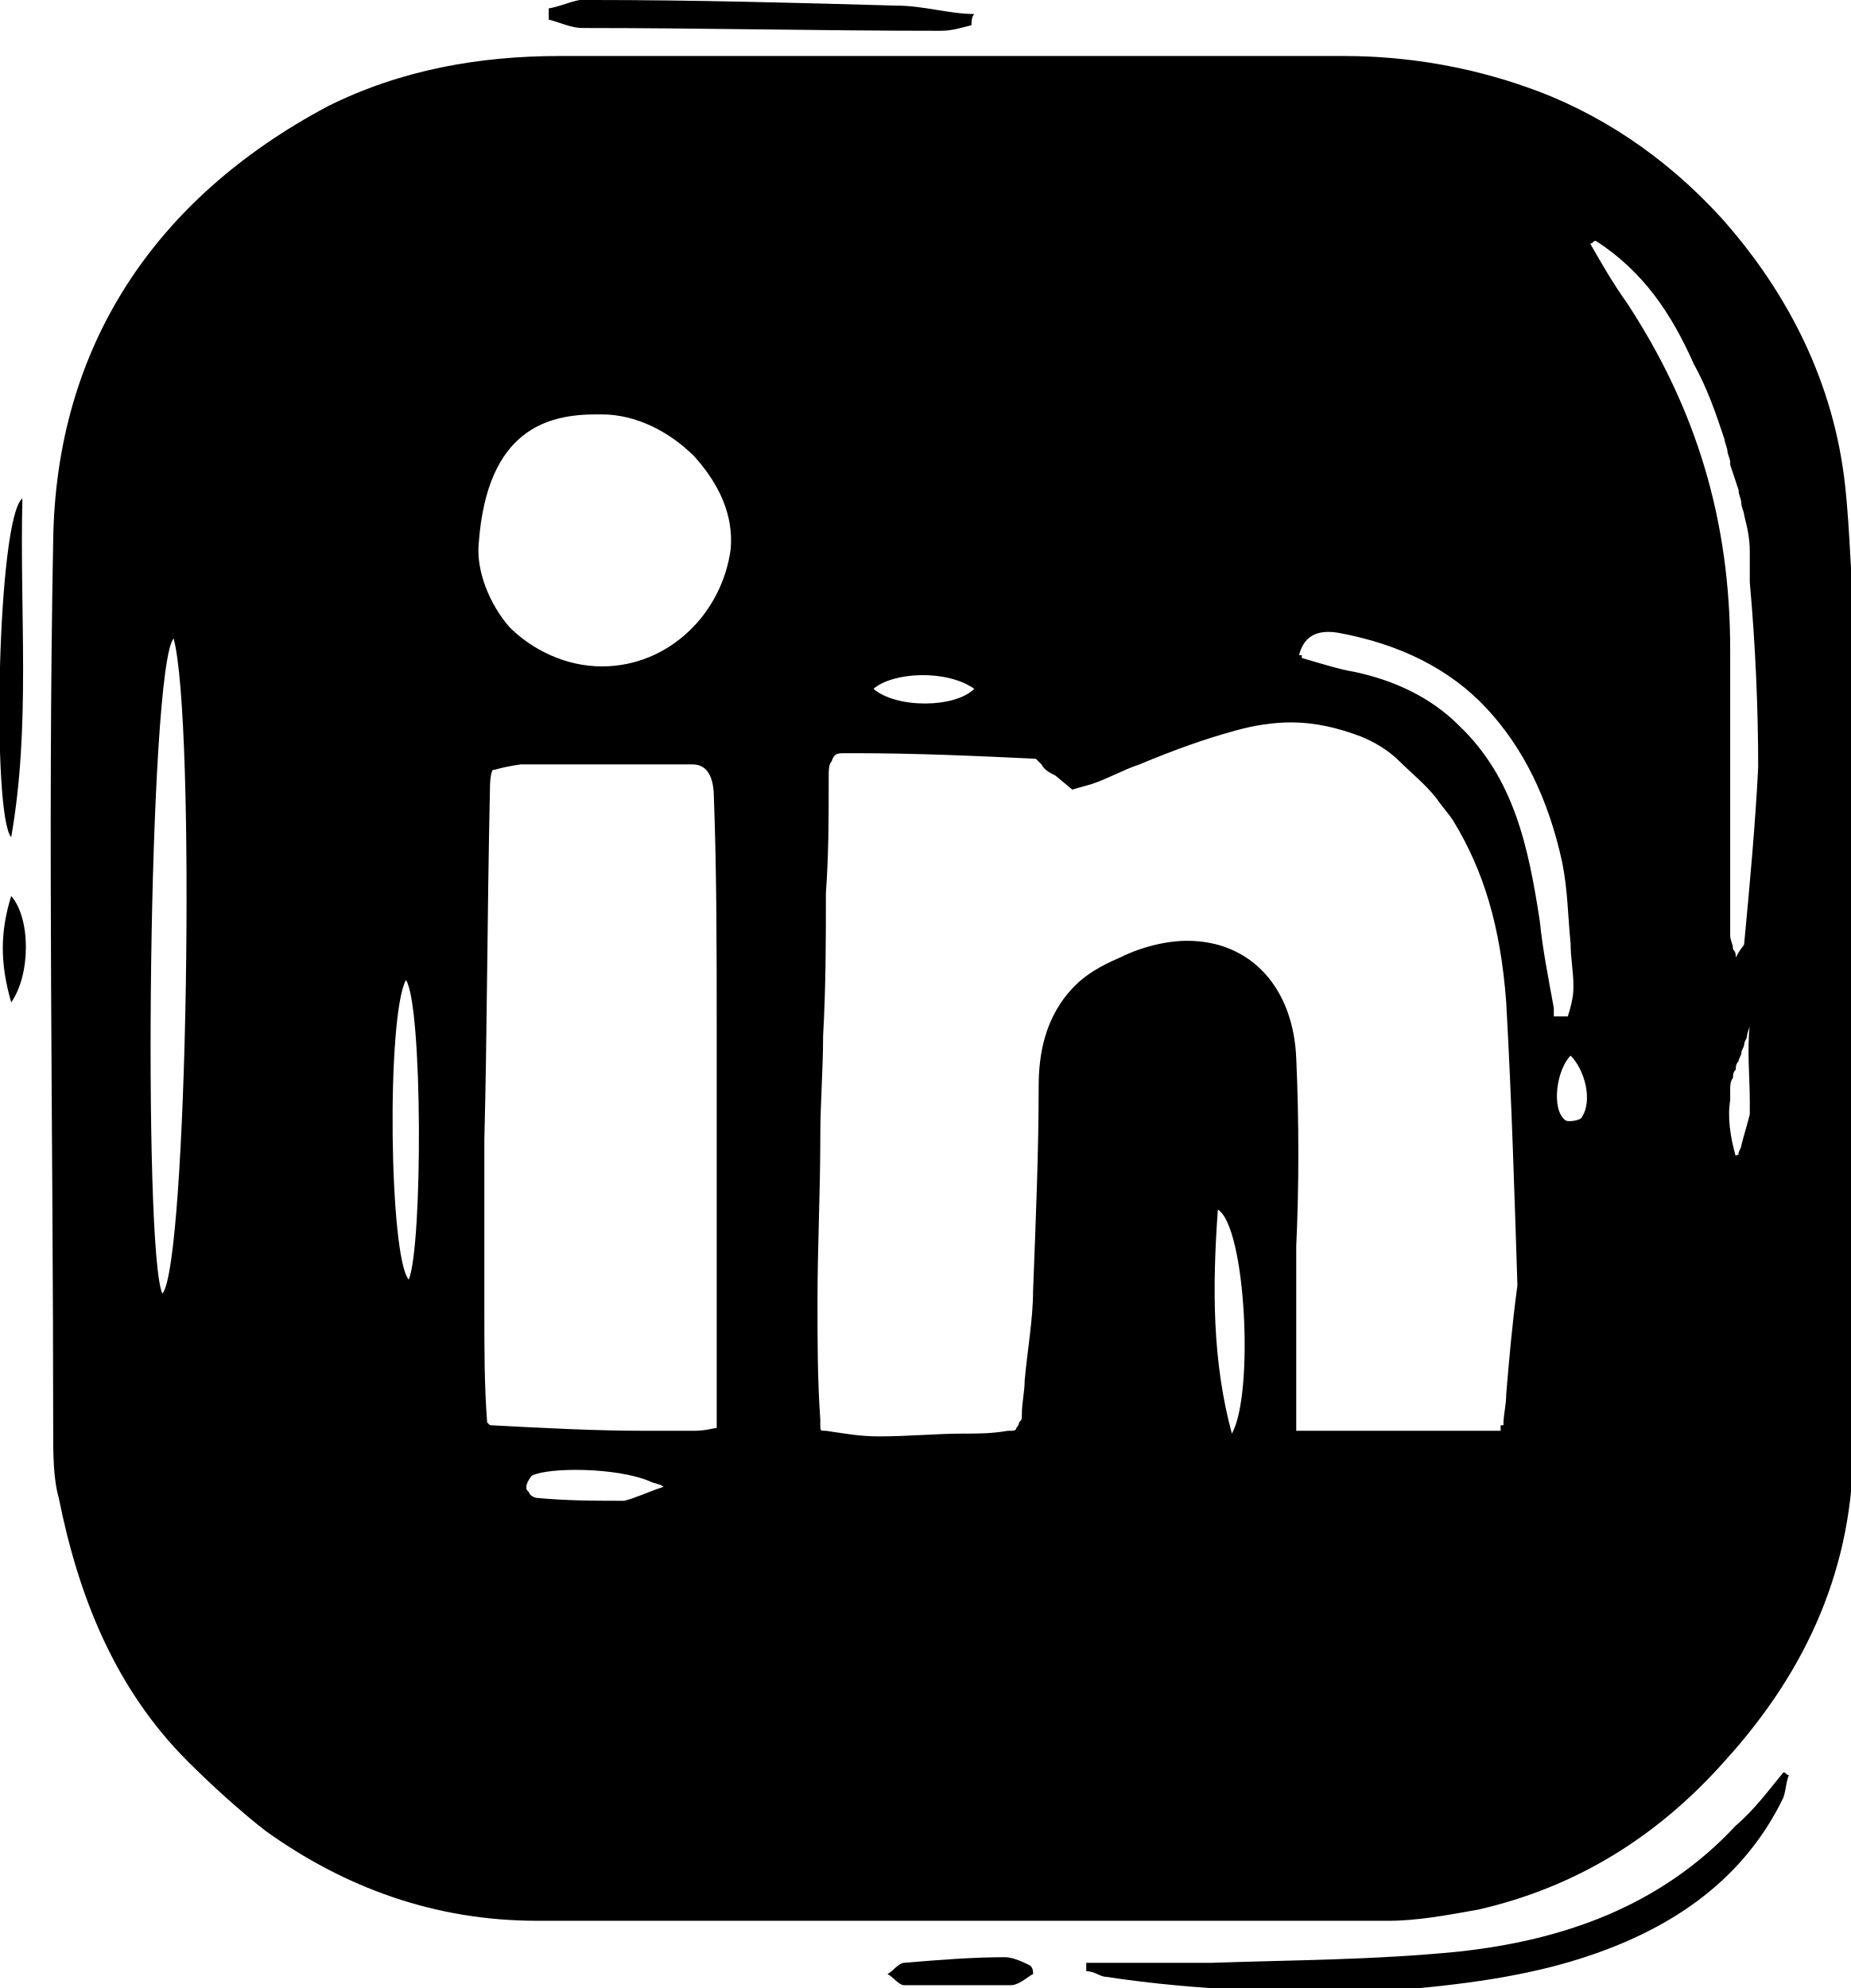
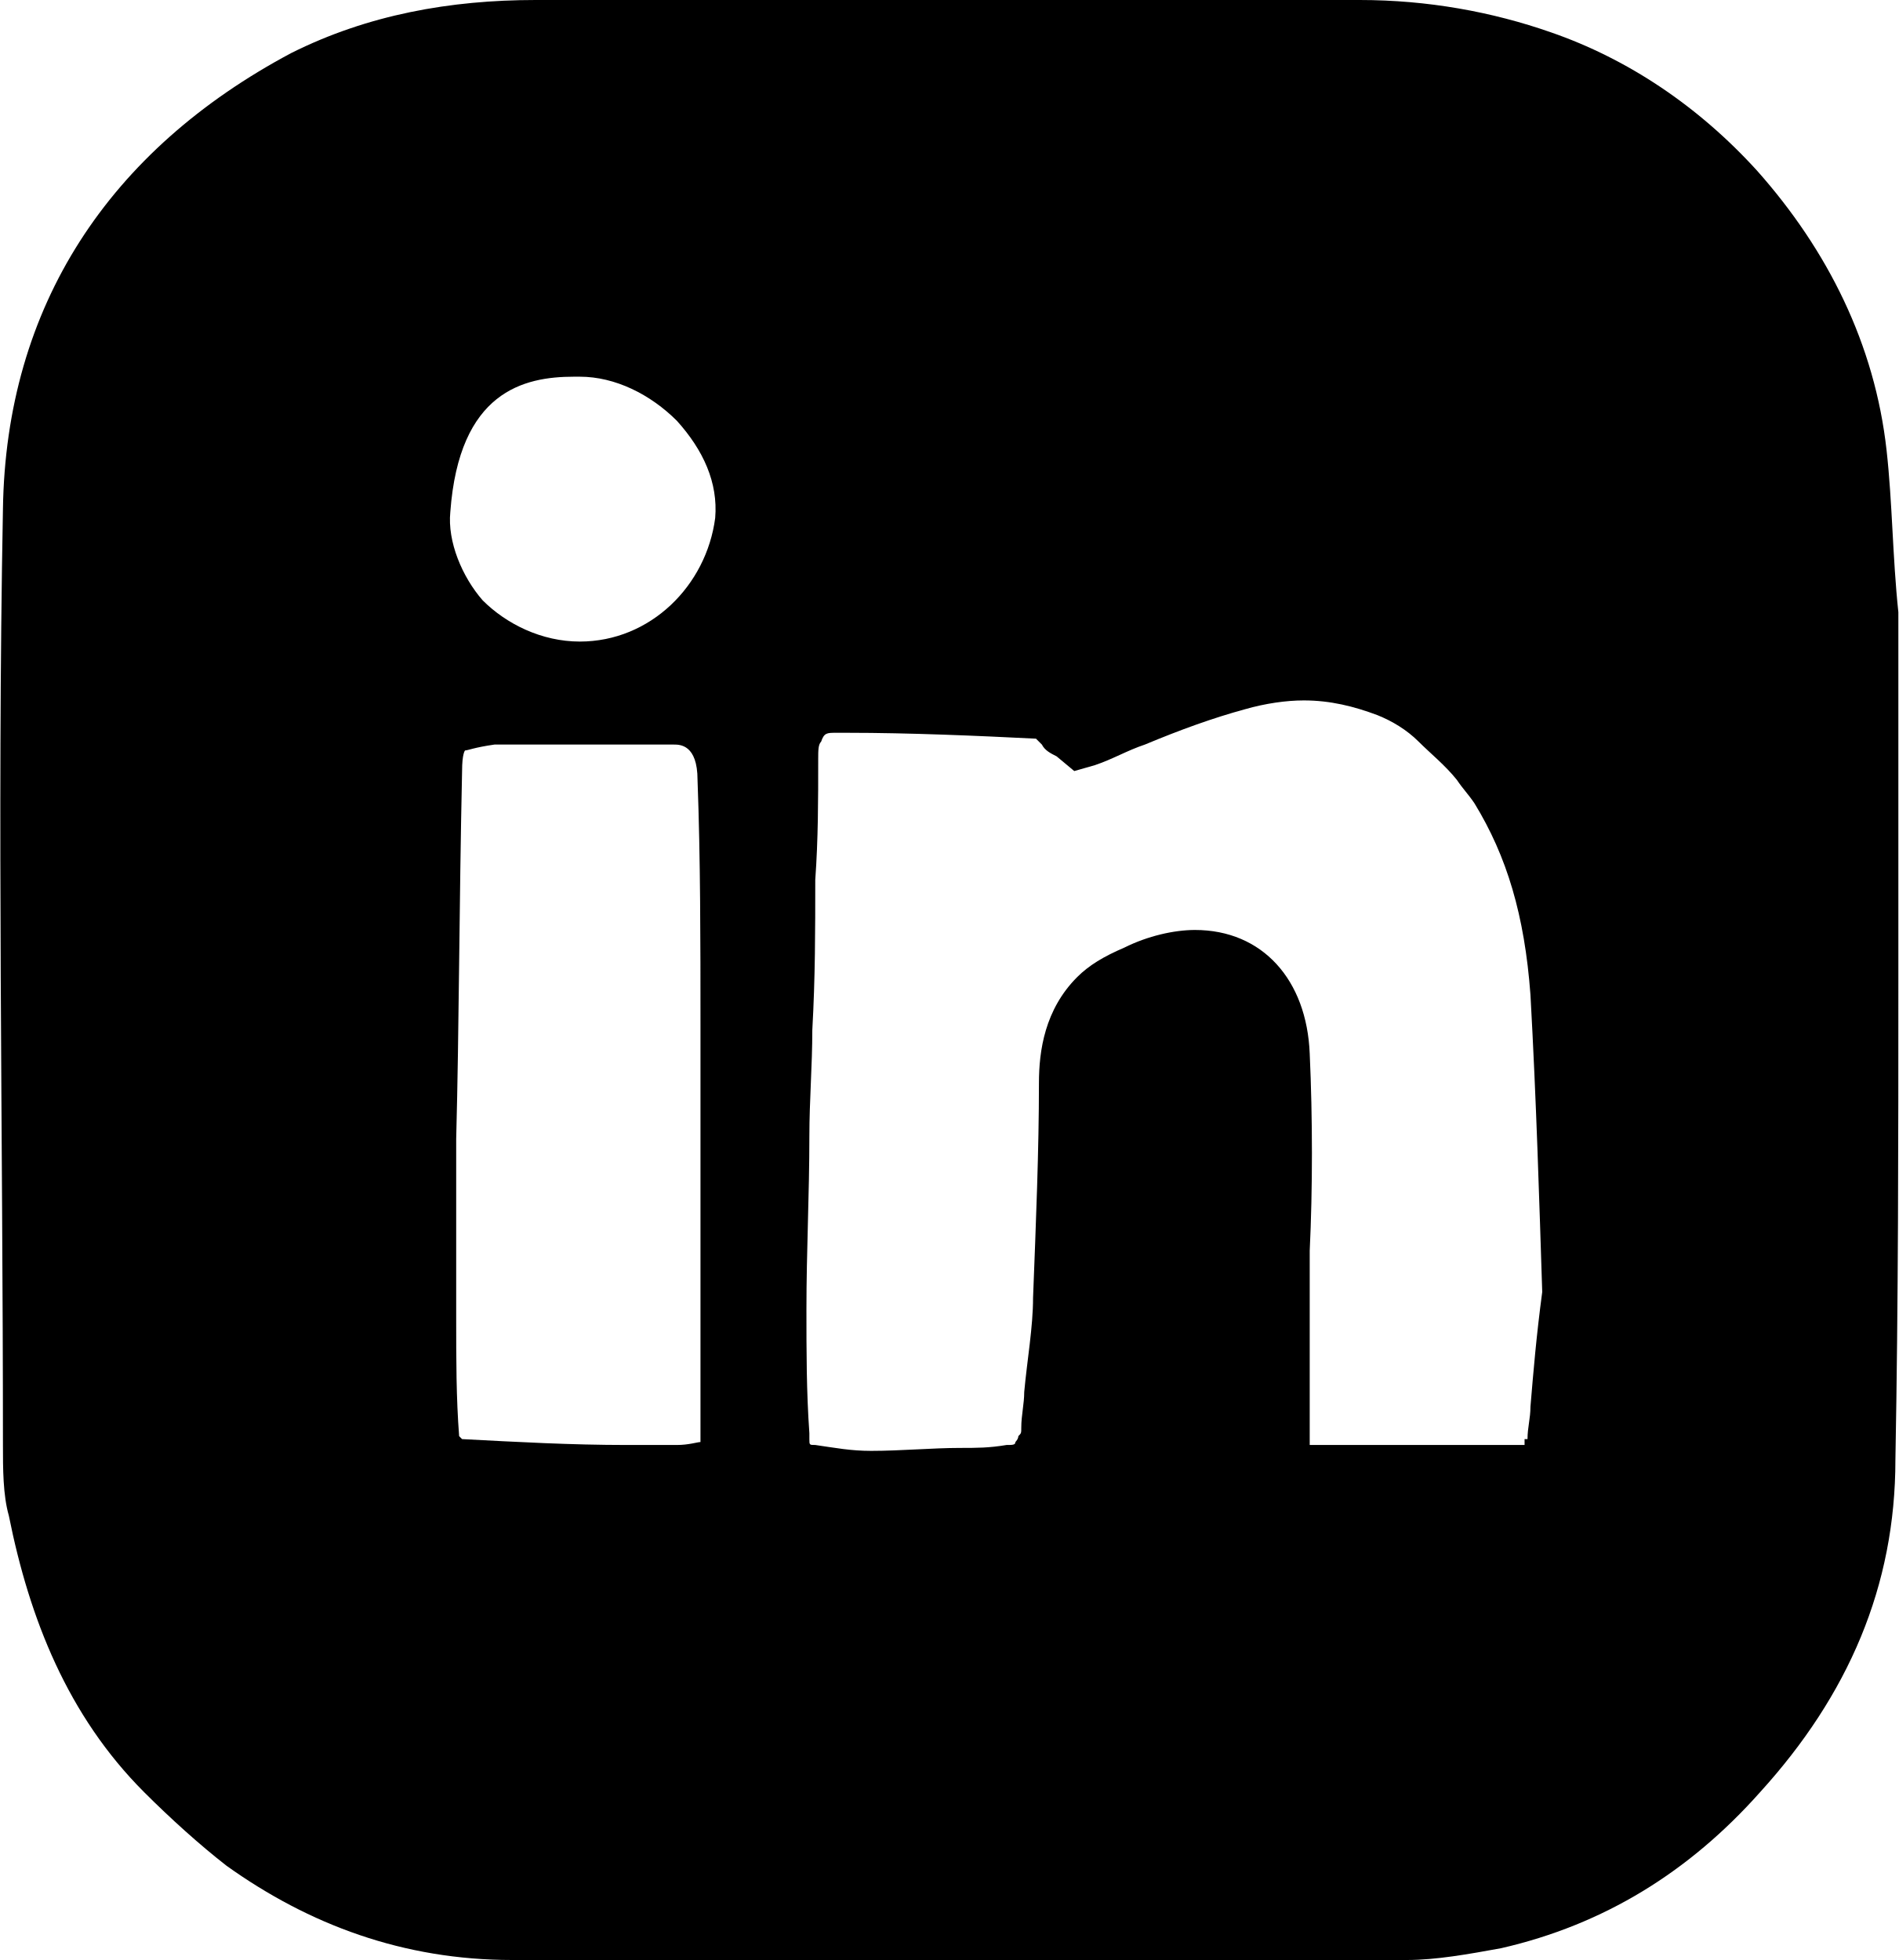
- <svg xmlns="http://www.w3.org/2000/svg" version="1.1" id="Layer_1" x="0px" y="0px" viewBox="0 0 66.1 71" style="enable-background:new 0 0 66.1 71;" xml:space="preserve">
-   <path d="M65.9,17.3c-0.4-3.6-2-6.8-4.4-9.5c-2-2.2-4.4-3.8-7-4.7c-2-0.7-4.2-1.1-6.5-1.1c-9.3,0-18.7,0-28,0c-2.9,0-5.7,0.5-8.3,1.8  C5.5,7.1,2,12.4,1.9,19.3C1.7,29.9,1.9,40.5,1.9,51.1c0,0.8,0,1.7,0.2,2.4c0.7,3.5,2,6.8,4.6,9.4c0.9,0.9,1.9,1.8,2.8,2.5  c2.8,2,6,3.2,9.7,3.2c10.1,0,20.2,0,30.4,0c1,0,2.1-0.2,3.2-0.4c3.5-0.8,6.4-2.6,8.8-5.3c3-3.3,4.6-7,4.6-11.3  c0.1-5.4,0.1-10.8,0.1-16.2c0-4.2,0-8.5,0-12.6C66.1,20.9,66.1,19.1,65.9,17.3z M5.8,46.2c-0.7-1.5-0.5-22.3,0.4-23.4  C7,25.7,6.7,45.2,5.8,46.2z M34.8,24.6c-0.7,0.7-2.8,0.7-3.6,0C31.9,24,33.8,23.9,34.8,24.6z M14.6,45.7c-0.7-0.8-0.8-9.4-0.1-10.7  C15.1,35.9,15.1,44.5,14.6,45.7z M22.3,53.6c-1,0-2,0-3.1-0.1c-0.1,0-0.3-0.1-0.3-0.2c-0.1-0.1-0.1-0.1-0.1-0.2  c0-0.1,0.1-0.3,0.2-0.4c0.6-0.3,3-0.3,4.2,0.2c0.2,0.1,0.4,0.1,0.5,0.2C23.1,53.3,22.7,53.5,22.3,53.6z M25.6,36.8  C25.6,36.8,25.6,36.9,25.6,36.8c0,0.3,0,13.2,0,13.2c0,0.2,0,0.7,0,1c-0.1,0-0.4,0.1-0.8,0.1c-0.6,0-1.1,0-1.7,0  c-1.9,0-3.7-0.1-5.6-0.2c0,0,0,0-0.1-0.1c-0.1-1.3-0.1-2.6-0.1-4c0-0.3,0-0.6,0-0.8c0-1.6,0-3.3,0-5.3c0.1-3.8,0.1-7.9,0.2-12.5  c0-0.6,0.1-0.7,0.1-0.7c0.1,0,0.3-0.1,1-0.2c0.8,0,1.8,0,2.8,0c1.2,0,2.4,0,3.3,0c0.2,0,0.8,0,0.8,1.2C25.6,31.2,25.6,34,25.6,36.8z   M21.5,23.8c-1.3,0-2.5-0.6-3.3-1.4c-0.7-0.8-1.2-2-1.1-3c0.3-4.1,2.5-4.6,4.2-4.6h0.1h0.1c1.2,0,2.4,0.6,3.3,1.5  c0.9,1,1.4,2.1,1.3,3.3C25.8,21.9,23.9,23.8,21.5,23.8z M44,51.2c-0.7-2.6-0.7-5.2-0.5-8C44.5,43.8,44.8,49.8,44,51.2z M53.8,49.8  c0,0.4-0.1,0.7-0.1,1.1h0c0,0,0,0-0.1,0c0,0.1,0,0.1,0,0.2h-0.1c-1.2,0-2.3,0-3.5,0c-1.2,0-2.3,0-3.5,0c-0.1,0-0.2,0-0.2,0V51  c0-0.6,0-1.3,0-1.9c0-0.7,0-1.2,0-1.9c0-0.8,0-1.8,0-2.7c0.1-2.1,0.1-4.5,0-6.7c-0.1-2.5-1.6-4.2-3.9-4.2c-0.7,0-1.6,0.2-2.4,0.6  c-0.7,0.3-1.2,0.6-1.6,1c-1.1,1.1-1.3,2.5-1.3,3.6c0,2.3-0.1,4.7-0.2,7.3c0,1-0.2,2.1-0.3,3.2c0,0.4-0.1,0.8-0.1,1.2  c0,0.2,0,0.2-0.1,0.3c0,0,0,0,0,0c0,0.1-0.1,0.2-0.1,0.2c0,0.1-0.1,0.1-0.3,0.1c-0.6,0.1-1,0.1-1.6,0.1c-0.9,0-2,0.1-3,0.1  c-0.7,0-1.2-0.1-1.9-0.2c-0.2,0-0.2,0-0.2-0.2v-0.2c-0.1-1.4-0.1-2.8-0.1-4.2c0-2,0.1-3.9,0.1-5.9c0-1.2,0.1-2.4,0.1-3.6  c0.1-1.8,0.1-3.4,0.1-5.1c0.1-1.4,0.1-2.7,0.1-4.1c0-0.3,0-0.5,0.1-0.6c0.1-0.3,0.2-0.3,0.5-0.3h0.4c2.1,0,4.4,0.1,6.4,0.2  c0.1,0.1,0.2,0.2,0.2,0.2c0.1,0.2,0.3,0.3,0.5,0.4l0.6,0.5L39,28c0.6-0.2,1.1-0.5,1.7-0.7c1.2-0.5,2.3-0.9,3.4-1.2  c0.7-0.2,1.4-0.3,2-0.3c0.9,0,1.7,0.2,2.5,0.5c0.5,0.2,1,0.5,1.4,0.9c0.4,0.4,0.9,0.8,1.3,1.3c0.2,0.3,0.4,0.5,0.6,0.8  c1.1,1.8,1.7,3.8,1.9,6.5c0.2,3.6,0.3,7,0.4,10.1C54,47.4,53.9,48.6,53.8,49.8z M55,32.9c-0.4-2.6-0.9-5.1-2.9-7  c-1-1-2.3-1.6-3.7-1.9c-0.6-0.1-1.2-0.3-1.9-0.5c0,0,0,0,0-0.1c0,0-0.1,0-0.1,0c0.2-0.8,0.8-0.9,1.4-0.8c2.2,0.4,4,1.3,5.3,2.7  c1.3,1.4,2.2,3.2,2.7,5.5c0.2,1,0.2,1.9,0.3,2.9c0,0.5,0.1,1,0.1,1.5c0,0,0,0,0,0c0,0,0,0,0,0.1c0,0.3-0.1,0.7-0.2,1  c-0.2,0-0.3,0-0.5,0c0-0.1,0-0.2,0-0.3C55.3,34.9,55.1,33.9,55,32.9z M56.5,39.9C56.5,40,56,40.1,55.9,40c-0.5-0.4-0.3-1.8,0.2-2.3  C56.6,38.2,56.9,39.3,56.5,39.9z M62.5,39.3c0,0.1,0,0.1,0,0.2v0.1c0,0.1,0,0.1,0,0.2c-0.1,0.4-0.2,0.7-0.3,1.1  c0,0.1-0.1,0.2-0.1,0.3S62,41.2,62,41.3c-0.2-0.7-0.3-1.4-0.2-2c0-0.1,0-0.3,0-0.4c0-0.1,0-0.3,0.1-0.4c0-0.1,0-0.2,0.1-0.3  c0-0.1,0-0.2,0.1-0.3c0-0.1,0.1-0.2,0.1-0.3c0-0.1,0.1-0.2,0.1-0.3c0-0.1,0.1-0.2,0.1-0.3c0-0.1,0.1-0.3,0.1-0.4  C62.4,37.5,62.5,38.5,62.5,39.3z M62.3,33.7c0,0.1-0.1,0.1-0.3,0.5c0-0.1,0-0.2-0.1-0.3c0-0.2-0.1-0.3-0.1-0.5c0-0.1,0-0.1,0-0.2  c0-0.1,0-0.2,0-0.3s0-0.1,0-0.2c0-3.2,0-6.3,0-9.5c0-4.6-1.2-8.6-3.7-12.4c-0.5-0.7-0.9-1.4-1.3-2.1c0.1,0,0.1-0.1,0.2-0.1  c1.7,1.1,2.7,2.6,3.5,4.4c0.5,0.9,0.8,1.8,1.1,2.7c0,0.1,0.1,0.3,0.1,0.4c0,0.1,0.1,0.3,0.1,0.4v0.1c0.1,0.3,0.2,0.6,0.3,0.9  c0,0.2,0.1,0.3,0.1,0.5c0,0.1,0.1,0.3,0.1,0.4c0.1,0.4,0.2,0.8,0.2,1.3c0,0.2,0,0.3,0,0.5s0,0.4,0,0.6c0.2,2.2,0.3,4.5,0.3,6.6  C62.7,29.4,62.5,31.6,62.3,33.7z" />
-   <path d="M62,65.2c-2.7,2.9-6.2,4.1-9.9,4.5c-3,0.3-5.9,0.3-8.8,0.4c-1.5,0-3,0-4.5,0c0,0.1,0,0.2,0,0.3c0.3,0,0.5,0.2,0.7,0.2  c3.3,0.5,6.7,0.6,10.1,0.5c2.5-0.2,5-0.5,7.3-1.3c2.9-1,5.4-2.7,6.8-5.6c0.1-0.3,0.1-0.6,0.2-0.8c-0.1,0-0.1-0.1-0.2-0.1  C63.2,63.9,62.7,64.6,62,65.2z" />
-   <path d="M33.6,1.1c0.4,0,0.7-0.1,1.1-0.2c0-0.1,0-0.3,0.1-0.4C33.9,0.5,33,0.2,32,0.2C28.4,0.1,24.8,0,21.2,0  c-0.6-0.1-1,0.2-1.6,0.3c0,0.1,0,0.3,0,0.4c0.4,0.1,0.8,0.3,1.2,0.3C25.1,1,29.3,1.1,33.6,1.1z" />
-   <path d="M0.8,17.8c-0.9,0.7-1.1,11.3-0.4,12.1C1.1,25.9,0.7,22,0.8,17.8z" />
-   <path d="M35.9,69.9c-1.2,0-2.4,0.1-3.6,0.2c-0.2,0-0.4,0.3-0.6,0.4c0.2,0.1,0.4,0.4,0.6,0.4c1.3,0,2.5,0,3.8,0  c0.3,0,0.6-0.3,0.8-0.4c0-0.1,0-0.2-0.1-0.3C36.6,70.1,36.2,69.9,35.9,69.9z" />
-   <path d="M0.4,35.8c0.7-1,0.7-3,0-3.8C0,33.3,0,34.4,0.4,35.8z" />
+ <svg xmlns="http://www.w3.org/2000/svg" version="1.1" id="Layer_1" x="0px" y="0px" viewBox="0 0 64.5 66.6" style="enable-background:new 0 0 64.5 66.6;" xml:space="preserve">
+   <path d="M64.1,15.3c-0.4-3.6-2-6.8-4.4-9.5c-2-2.2-4.4-3.8-7-4.7c-2-0.7-4.2-1.1-6.5-1.1c-9.3,0-18.7,0-28,0c-2.9,0-5.7,0.5-8.3,1.8  c-6.2,3.3-9.7,8.6-9.8,15.5c-0.2,10.6,0,21.2,0,31.8c0,0.8,0,1.7,0.2,2.4c0.7,3.5,2,6.8,4.6,9.4c0.9,0.9,1.9,1.8,2.8,2.5  c2.8,2,6,3.2,9.7,3.2c10.1,0,20.2,0,30.4,0c1,0,2.1-0.2,3.2-0.4c3.5-0.8,6.4-2.6,8.8-5.3c3-3.3,4.6-7,4.6-11.3  c0.1-5.4,0.1-10.8,0.1-16.2c0-4.2,0-8.5,0-12.6C64.3,18.9,64.3,17.1,64.1,15.3z M23.8,34.8C23.8,34.8,23.8,34.9,23.8,34.8  c0,0.3,0,13.2,0,13.2c0,0.2,0,0.7,0,1c-0.1,0-0.4,0.1-0.8,0.1c-0.6,0-1.1,0-1.7,0c-1.9,0-3.7-0.1-5.6-0.2c0,0,0,0-0.1-0.1  c-0.1-1.3-0.1-2.6-0.1-4c0-0.3,0-0.6,0-0.8c0-1.6,0-3.3,0-5.3c0.1-3.8,0.1-7.9,0.2-12.5c0-0.6,0.1-0.7,0.1-0.7c0.1,0,0.3-0.1,1-0.2  c0.8,0,1.8,0,2.8,0c1.2,0,2.4,0,3.3,0c0.2,0,0.8,0,0.8,1.2C23.8,29.2,23.8,32,23.8,34.8z M19.7,21.8c-1.3,0-2.5-0.6-3.3-1.4  c-0.7-0.8-1.2-2-1.1-3c0.3-4.1,2.5-4.6,4.2-4.6h0.1h0.1c1.2,0,2.4,0.6,3.3,1.5c0.9,1,1.4,2.1,1.3,3.3C24,19.9,22.1,21.8,19.7,21.8z   M52,47.8c0,0.4-0.1,0.7-0.1,1.1l0,0c0,0,0,0-0.1,0c0,0.1,0,0.1,0,0.2h-0.1c-1.2,0-2.3,0-3.5,0s-2.3,0-3.5,0c-0.1,0-0.2,0-0.2,0V49  c0-0.6,0-1.3,0-1.9c0-0.7,0-1.2,0-1.9c0-0.8,0-1.8,0-2.7c0.1-2.1,0.1-4.5,0-6.7c-0.1-2.5-1.6-4.2-3.9-4.2c-0.7,0-1.6,0.2-2.4,0.6  c-0.7,0.3-1.2,0.6-1.6,1c-1.1,1.1-1.3,2.5-1.3,3.6c0,2.3-0.1,4.7-0.2,7.3c0,1-0.2,2.1-0.3,3.2c0,0.4-0.1,0.8-0.1,1.2  c0,0.2,0,0.2-0.1,0.3l0,0c0,0.1-0.1,0.2-0.1,0.2c0,0.1-0.1,0.1-0.3,0.1c-0.6,0.1-1,0.1-1.6,0.1c-0.9,0-2,0.1-3,0.1  c-0.7,0-1.2-0.1-1.9-0.2c-0.2,0-0.2,0-0.2-0.2v-0.2c-0.1-1.4-0.1-2.8-0.1-4.2c0-2,0.1-3.9,0.1-5.9c0-1.2,0.1-2.4,0.1-3.6  c0.1-1.8,0.1-3.4,0.1-5.1c0.1-1.4,0.1-2.7,0.1-4.1c0-0.3,0-0.5,0.1-0.6c0.1-0.3,0.2-0.3,0.5-0.3h0.4c2.1,0,4.4,0.1,6.4,0.2  c0.1,0.1,0.2,0.2,0.2,0.2c0.1,0.2,0.3,0.3,0.5,0.4l0.6,0.5l0.7-0.2c0.6-0.2,1.1-0.5,1.7-0.7c1.2-0.5,2.3-0.9,3.4-1.2  c0.7-0.2,1.4-0.3,2-0.3c0.9,0,1.7,0.2,2.5,0.5c0.5,0.2,1,0.5,1.4,0.9s0.9,0.8,1.3,1.3c0.2,0.3,0.4,0.5,0.6,0.8  c1.1,1.8,1.7,3.8,1.9,6.5c0.2,3.6,0.3,7,0.4,10.1C52.2,45.4,52.1,46.6,52,47.8z" />
</svg>
